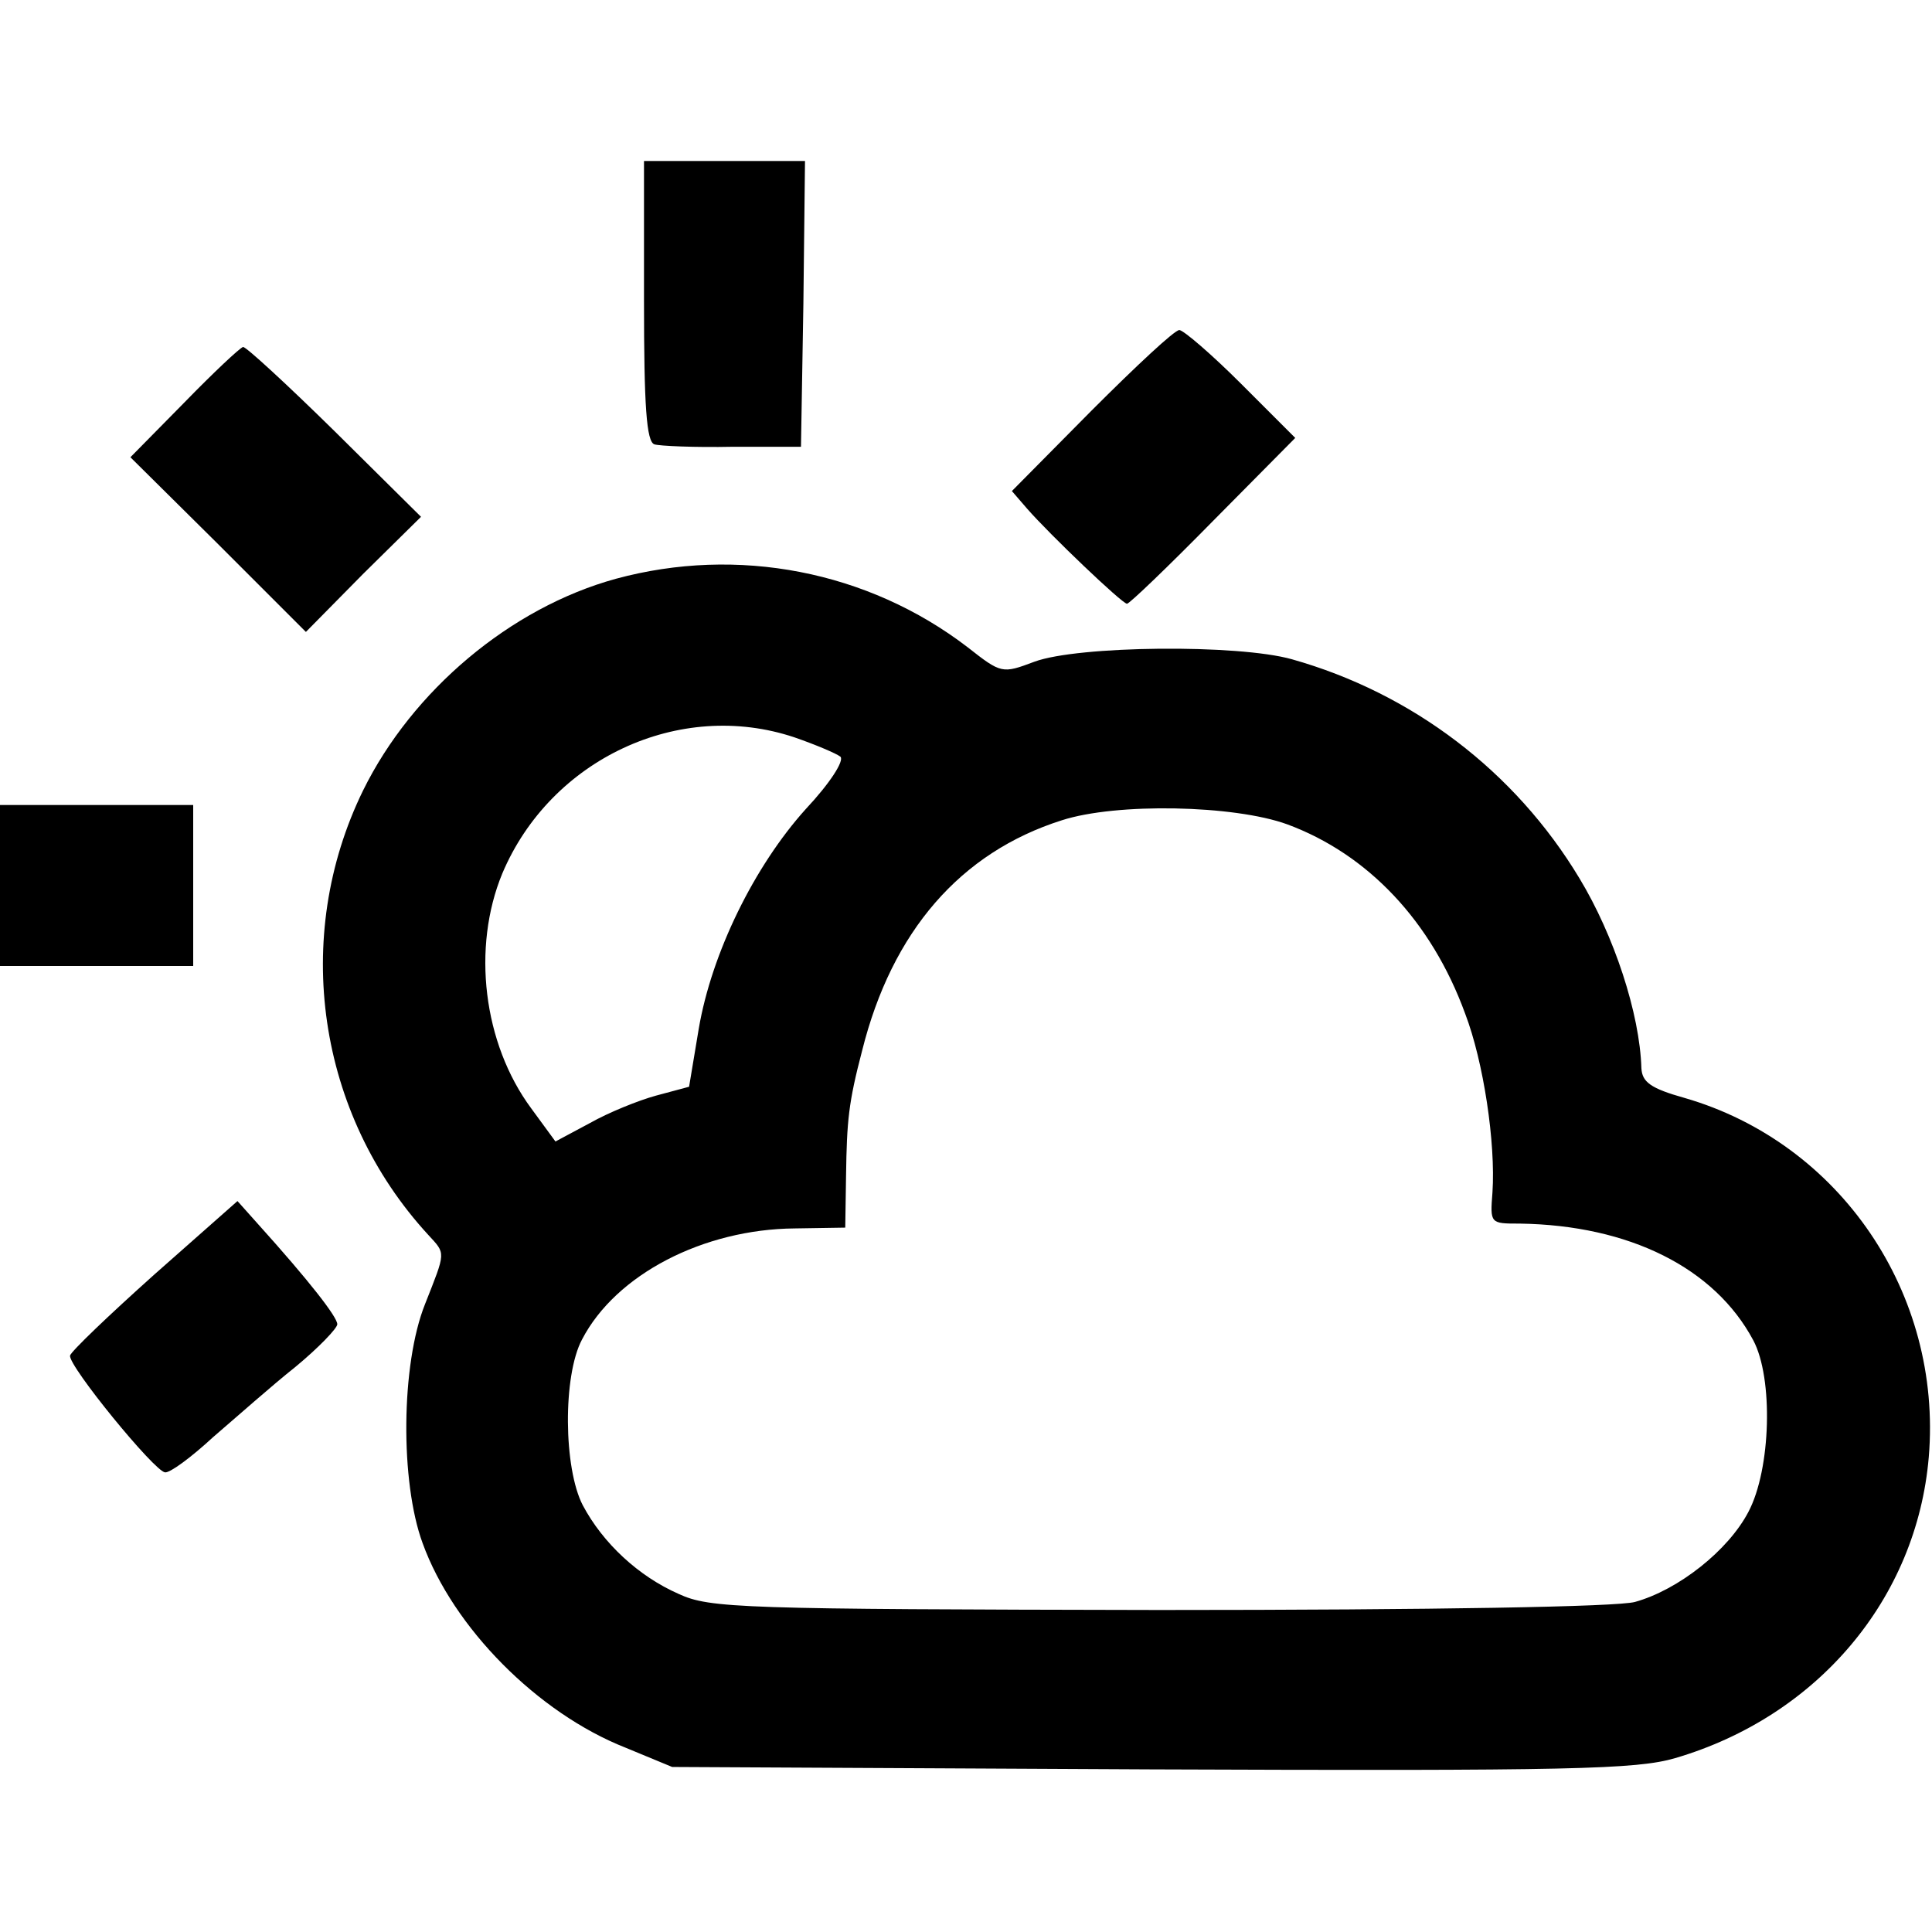
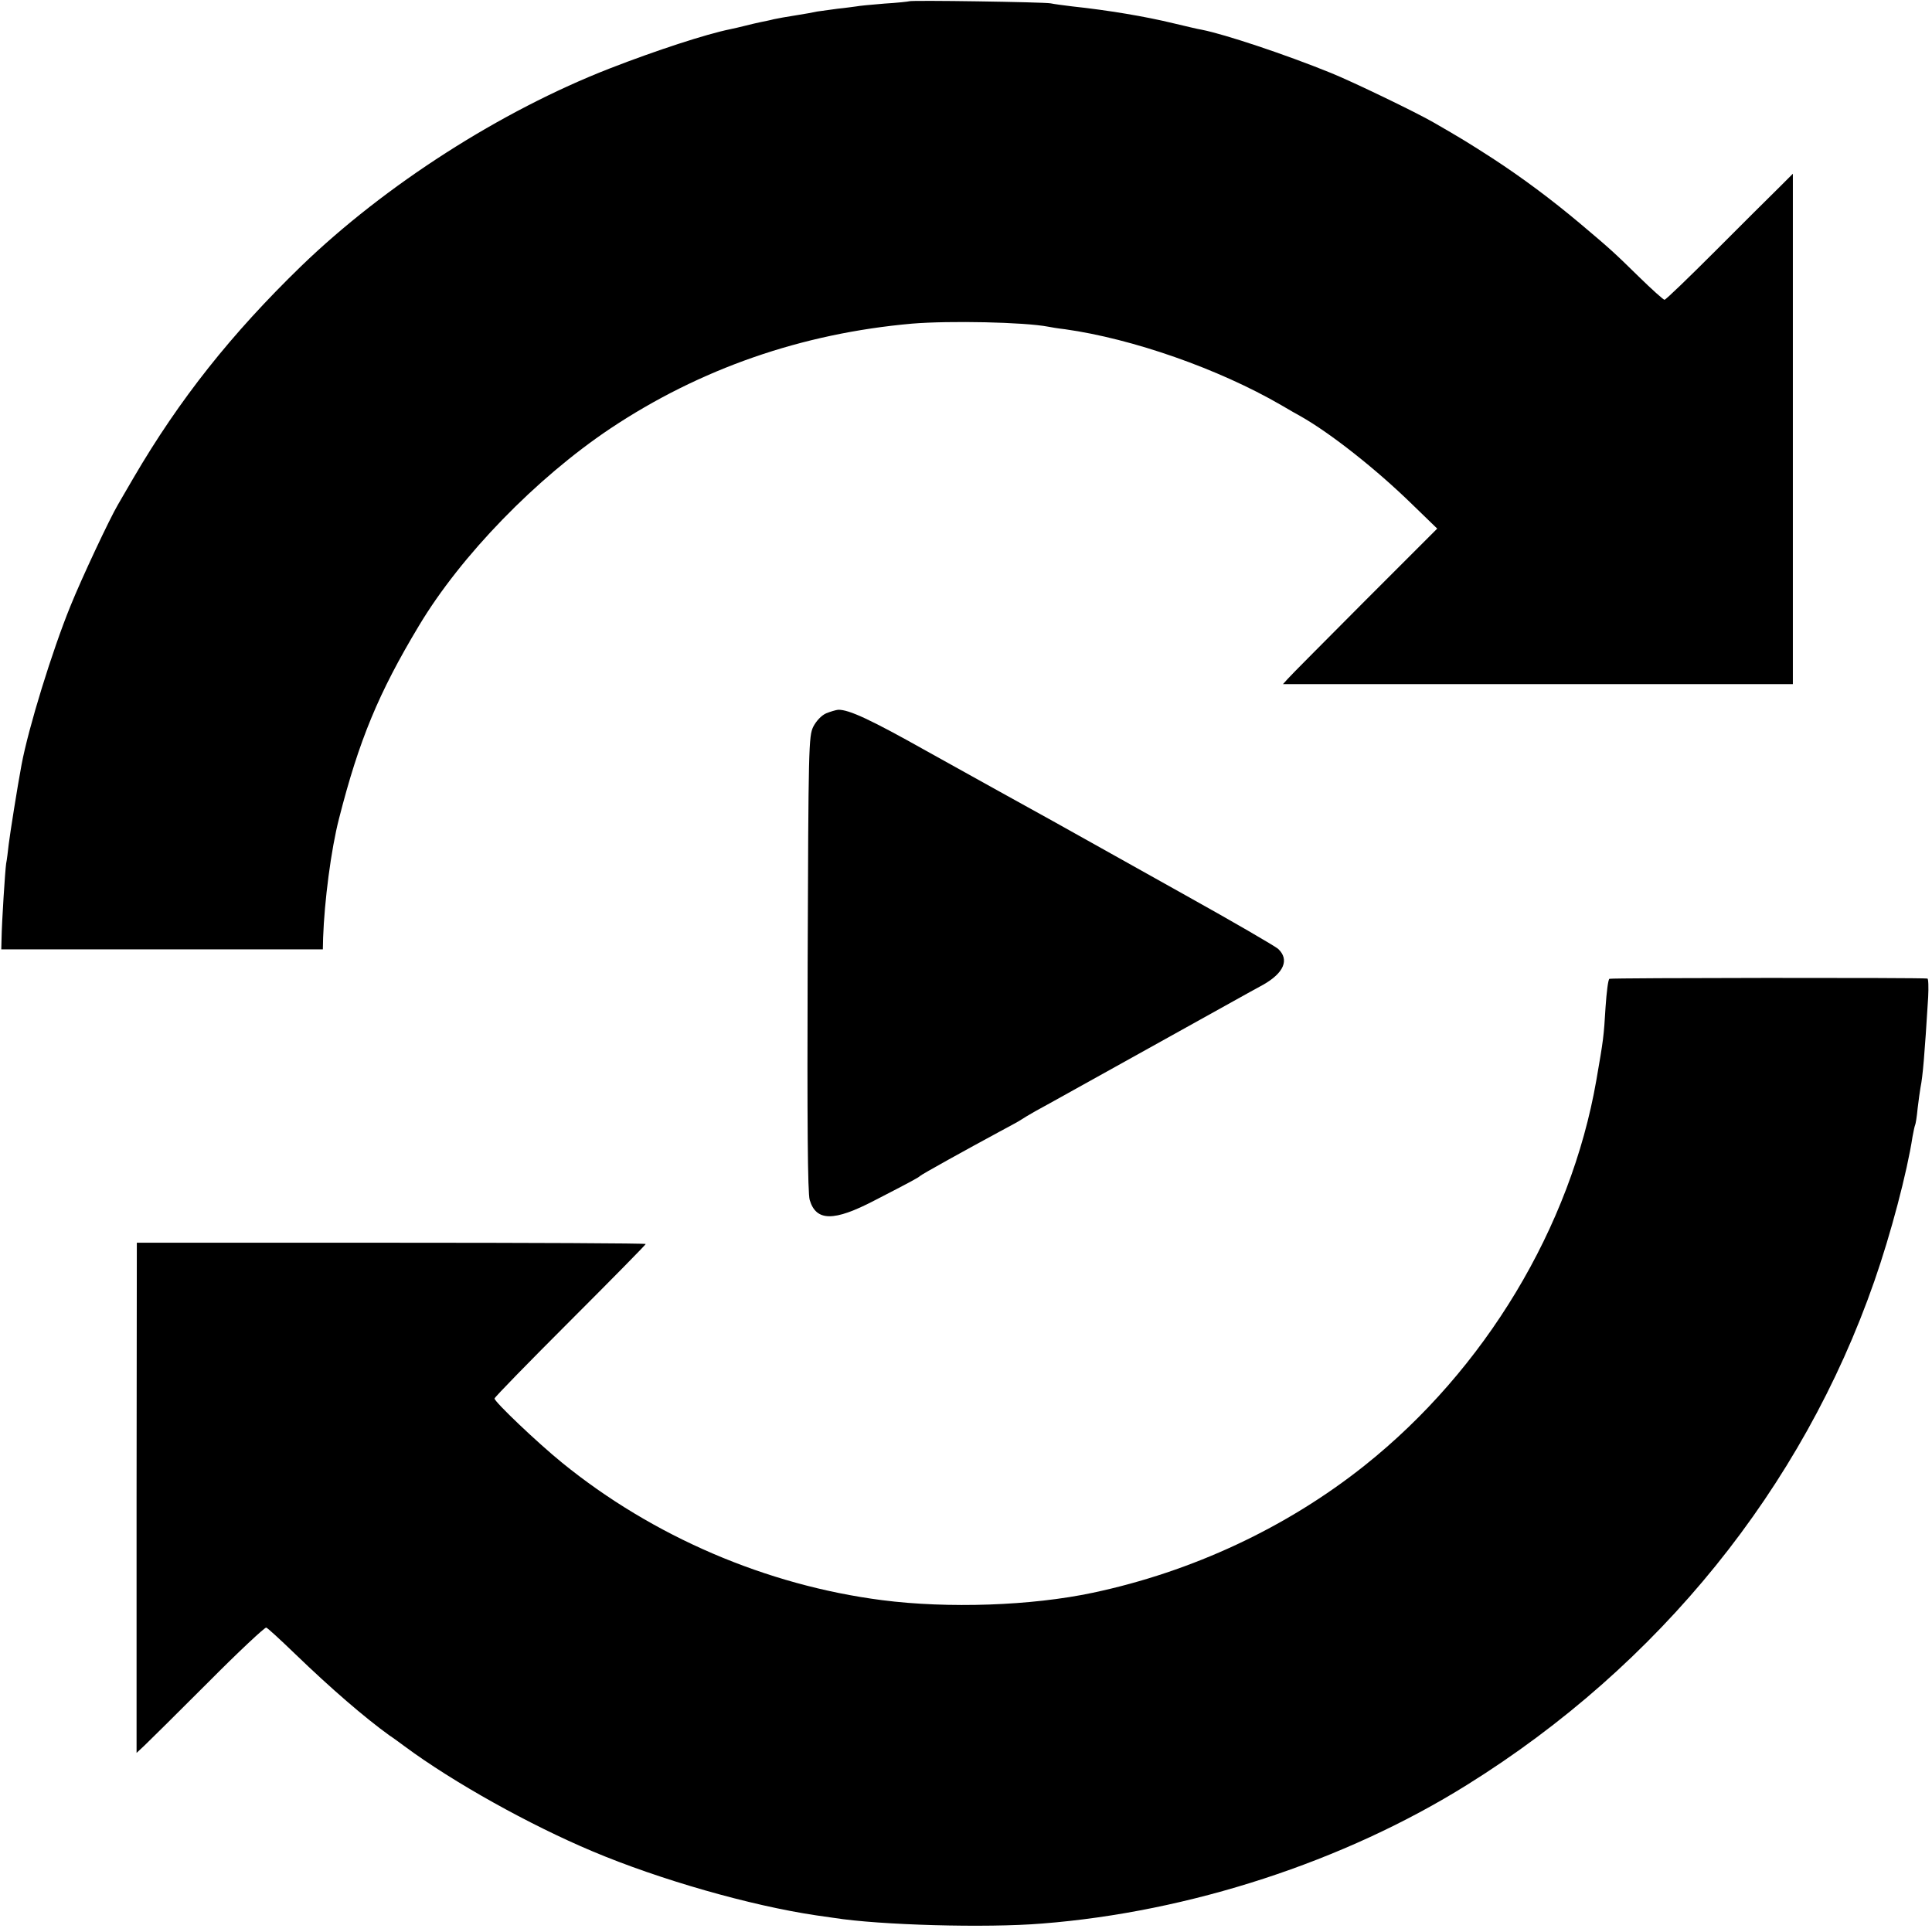
- <svg xmlns="http://www.w3.org/2000/svg" version="1.0" width="240pt" height="240pt" viewBox="0 0 240 240" preserveAspectRatio="xMidYMid meet">
-   <g transform="translate(0,240) scale(0.1,-0.1)" fill="#000000" stroke="none">
-     <path d="M800 2026 c0 -130 3 -175 13 -178 6 -2 50 -4 97 -3 l85 0 3 178 2 177 -100 0 -100 0 0 -174z" />
-     <path d="M1356 1890 l-99 -100 19 -22 c28 -32 118 -118 124 -118 3 0 51 46 107 103 l102 103 -67 67 c-37 37 -72 67 -77 67 -6 0 -54 -45 -109 -100z" />
-     <path d="M229 1900 l-67 -68 109 -108 109 -109 71 72 72 71 -107 106 c-59 58 -110 105 -114 105 -4 -1 -37 -32 -73 -69z" />
-     <path d="M765 1681 c-131 -36 -253 -139 -314 -263 -89 -182 -57 -402 81 -552 22 -24 22 -20 -4 -86 -30 -75 -31 -221 -3 -297 38 -105 143 -211 252 -254 l58 -24 596 -3 c521 -2 602 0 650 14 177 52 300 198 315 374 17 203 -110 390 -303 446 -43 12 -53 20 -54 37 -2 68 -34 165 -77 236 -80 133 -208 230 -357 272 -67 19 -266 17 -320 -3 -40 -15 -41 -15 -83 18 -124 95 -286 126 -437 85z m222 -197 c26 -9 52 -20 57 -24 5 -5 -13 -33 -43 -65 -64 -71 -117 -179 -133 -273 l-12 -72 -41 -11 c-22 -6 -59 -21 -82 -34 l-43 -23 -30 41 c-60 81 -74 200 -36 292 60 142 220 217 363 169z m612 -108 c100 -37 179 -120 221 -235 23 -60 38 -161 34 -222 -3 -39 -3 -39 34 -39 136 -2 242 -55 290 -145 25 -47 22 -160 -6 -213 -25 -48 -87 -97 -141 -112 -22 -6 -246 -10 -591 -10 -521 1 -558 2 -597 20 -50 22 -94 63 -119 110 -24 46 -25 161 -1 206 42 81 151 137 264 138 l63 1 1 65 c1 68 3 90 20 155 37 148 122 246 248 286 68 22 214 19 280 -5z" />
-     <path d="M0 1300 l0 -100 120 0 120 0 0 100 0 100 -120 0 -120 0 0 -100z" />
-     <path d="M192 817 c-57 -51 -104 -96 -105 -101 -2 -13 105 -144 118 -145 6 -1 33 19 60 44 28 24 73 64 102 87 29 24 52 48 52 53 0 9 -35 54 -99 125 l-25 28 -103 -91z" />
+ <svg xmlns="http://www.w3.org/2000/svg" version="1.0" width="754pt" height="754pt" viewBox="0 0 754 754" preserveAspectRatio="xMidYMid meet">
+   <g transform="translate(0,754) scale(0.1,-0.1)" fill="#000000" stroke="none">
+     <path d="M3548 7535 c-2 -1 -45 -6 -96 -9 -51 -4 -101 -9 -110 -11 -9 -1 -42 -6 -73 -9 -31 -4 -67 -9 -80 -11 -13 -3 -51 -10 -84 -15 -33 -5 -71 -12 -85 -15 -14 -4 -36 -8 -50 -11 -14 -3 -41 -9 -60 -14 -19 -5 -46 -11 -60 -14 -94 -19 -290 -83 -470 -153 -426 -166 -877 -455 -1205 -772 -271 -263 -474 -518 -654 -826 -29 -49 -56 -97 -61 -105 -32 -54 -141 -286 -185 -395 -71 -174 -164 -475 -191 -620 -16 -85 -45 -269 -50 -310 -3 -27 -7 -61 -10 -75 -4 -27 -17 -228 -18 -295 l-1 -40 628 0 627 0 1 45 c5 143 31 345 62 465 78 306 154 490 312 753 164 274 458 576 746 769 351 234 748 372 1179 410 146 12 437 6 531 -12 9 -2 39 -7 66 -10 263 -37 598 -154 843 -296 30 -18 64 -37 75 -43 117 -66 297 -208 437 -345 l97 -94 -282 -282 c-155 -156 -291 -292 -301 -304 l-19 -21 995 0 995 0 0 996 0 996 -54 -54 c-30 -29 -141 -140 -246 -245 -106 -106 -196 -193 -201 -193 -4 0 -49 40 -100 90 -98 96 -110 107 -231 209 -111 93 -222 176 -340 253 -90 58 -122 78 -230 140 -67 39 -316 159 -400 193 -177 72 -414 151 -505 169 -14 2 -63 14 -110 25 -111 27 -255 51 -395 66 -33 4 -71 9 -85 12 -26 5 -547 13 -552 8z" />
+     <path d="M3224 4756 c-18 -8 -38 -29 -50 -52 -18 -37 -19 -75 -22 -924 -2 -622 0 -896 8 -923 25 -84 94 -85 253 -2 140 72 171 89 177 95 5 6 184 105 310 173 41 22 80 43 85 47 6 4 30 19 55 33 25 13 225 125 445 247 220 122 420 234 445 247 81 46 103 98 58 140 -13 11 -176 106 -363 210 -187 105 -419 234 -515 288 -96 53 -193 107 -215 119 -22 12 -148 82 -279 155 -219 123 -303 162 -345 161 -9 -1 -30 -7 -47 -14z" />
+     <path d="M6281 3720 c-5 -3 -11 -52 -15 -110 -7 -116 -8 -125 -36 -286 -100 -574 -435 -1130 -905 -1504 -304 -242 -673 -414 -1060 -496 -240 -51 -565 -62 -822 -29 -451 58 -895 248 -1250 537 -96 78 -263 237 -263 250 0 5 133 141 295 303 162 162 295 297 295 300 0 3 -447 5 -993 5 l-993 0 -1 -995 0 -996 30 28 c16 15 128 126 248 246 120 121 223 217 228 215 5 -1 56 -48 113 -103 141 -136 271 -248 368 -318 14 -9 41 -29 60 -43 189 -140 487 -306 732 -409 263 -111 617 -212 873 -250 22 -3 54 -8 70 -10 176 -28 593 -40 812 -22 575 45 1179 242 1658 541 750 467 1309 1159 1590 1966 64 183 128 426 149 564 4 21 8 41 10 45 2 3 7 33 10 66 4 33 9 69 11 80 9 44 16 125 30 353 2 39 1 73 -3 73 -23 4 -1235 3 -1241 -1z" />
  </g>
</svg>
